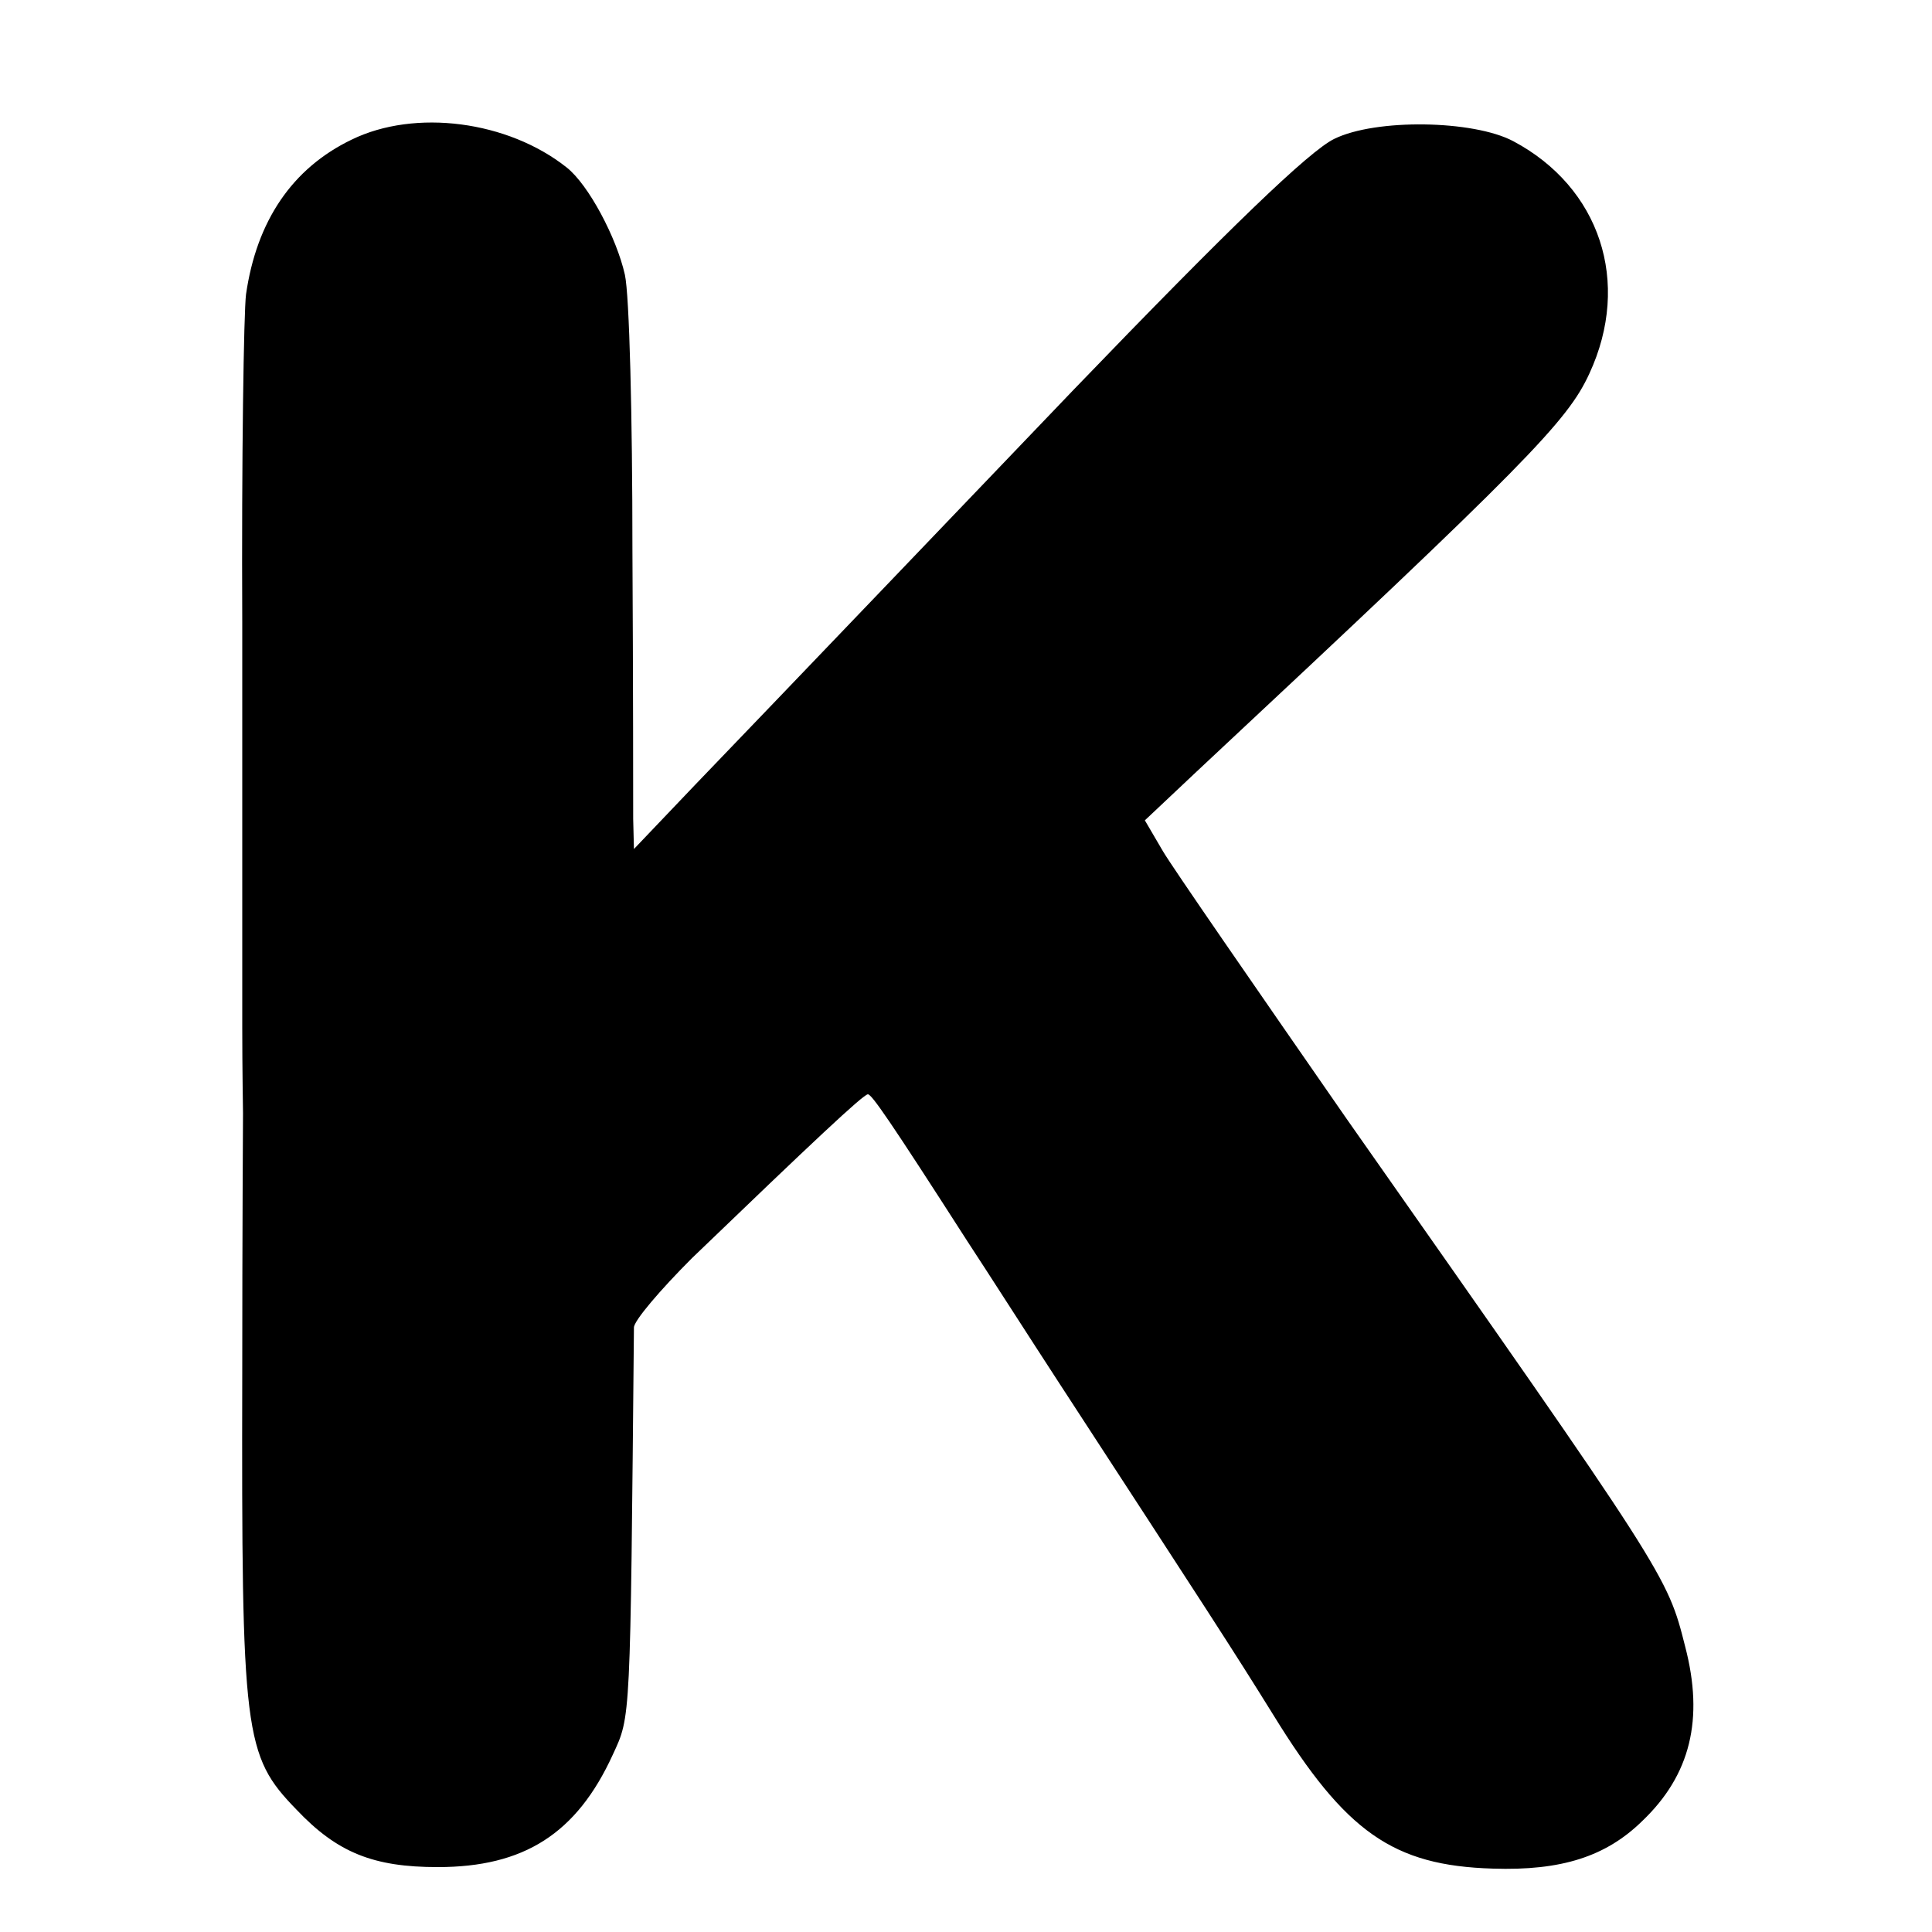
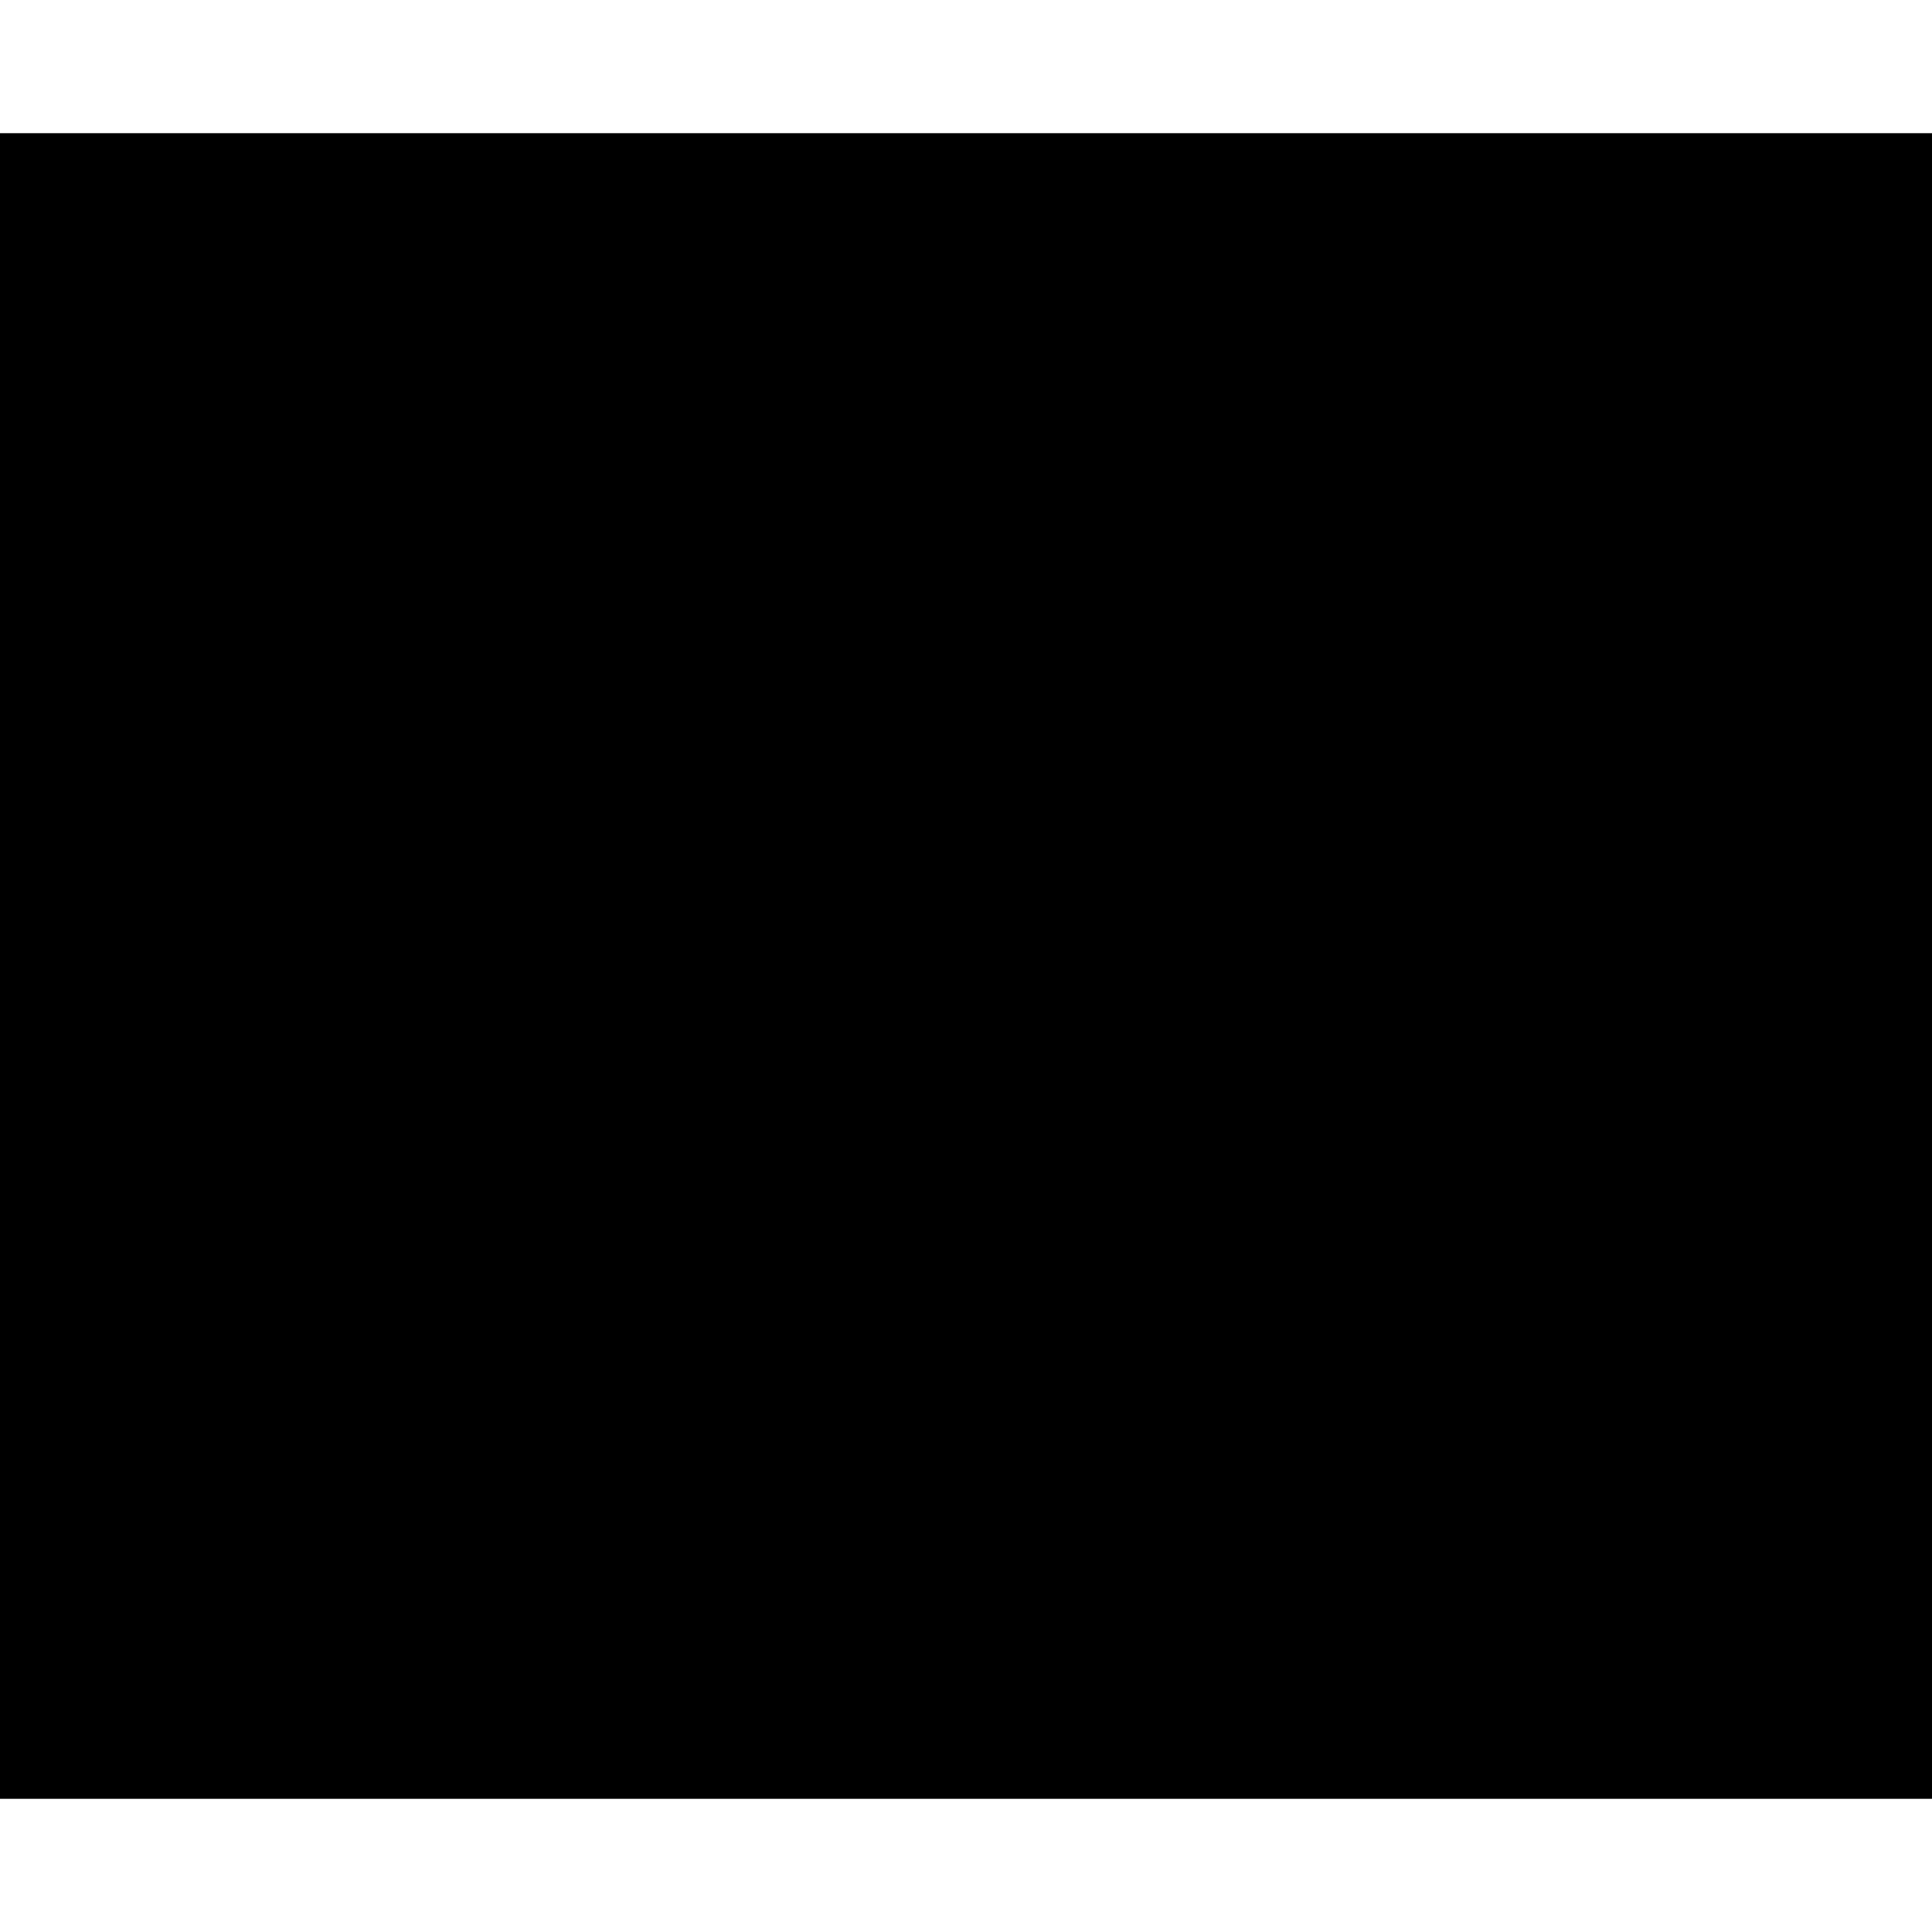
- <svg xmlns="http://www.w3.org/2000/svg" version="1.0" width="256pt" height="256pt" viewBox="0 0 256 256" preserveAspectRatio="xMidYMid meet">
-   <g transform="translate(0,256) scale(0.1,-0.1)" fill="#000000" stroke="none">
-     <path d="M466 2375 c-79 -38 -126 -108 -140 -205 -3 -23 -6 -219 -5 -434 0 -215 0 -400 0 -411 0 -11 0 -67 0 -125 0 -58 1 -109 1 -115 0 -5 -1 -161 -1 -345 -1 -479 2 -506 72 -578 54 -57 102 -76 187 -76 114 0 184 44 232 149 24 52 23 40 28 566 0 9 35 50 77 92 159 153 227 217 233 217 5 0 28 -33 132 -195 25 -38 80 -124 123 -190 196 -301 228 -350 282 -437 96 -156 159 -200 291 -204 91 -3 150 16 198 63 64 61 82 135 57 231 -24 95 -23 93 -449 700 -120 173 -230 332 -243 354 l-24 41 69 65 c439 410 491 464 520 527 56 121 14 247 -101 308 -53 28 -182 30 -237 3 -33 -16 -138 -117 -345 -332 -90 -94 -399 -417 -502 -524 l-81 -85 -1 40 c0 22 0 182 -1 356 0 178 -4 338 -10 365 -11 49 -48 119 -77 142 -78 62 -201 78 -285 37z" />
+ <svg xmlns="http://www.w3.org/2000/svg" version="1.0" width="1378pt" height="1378pt" viewBox="0 0 1378 1378" preserveAspectRatio="xMidYMid meet">
+   <g transform="translate(0,1378) scale(0.1,-0.1)" fill="#000000" stroke="none">
+     <path d="M0 6890 l0 -5940 6890 0 6890 0 0 5940 0 5940 -6890 0 -6890 0 0 -5940z" />
  </g>
</svg>
